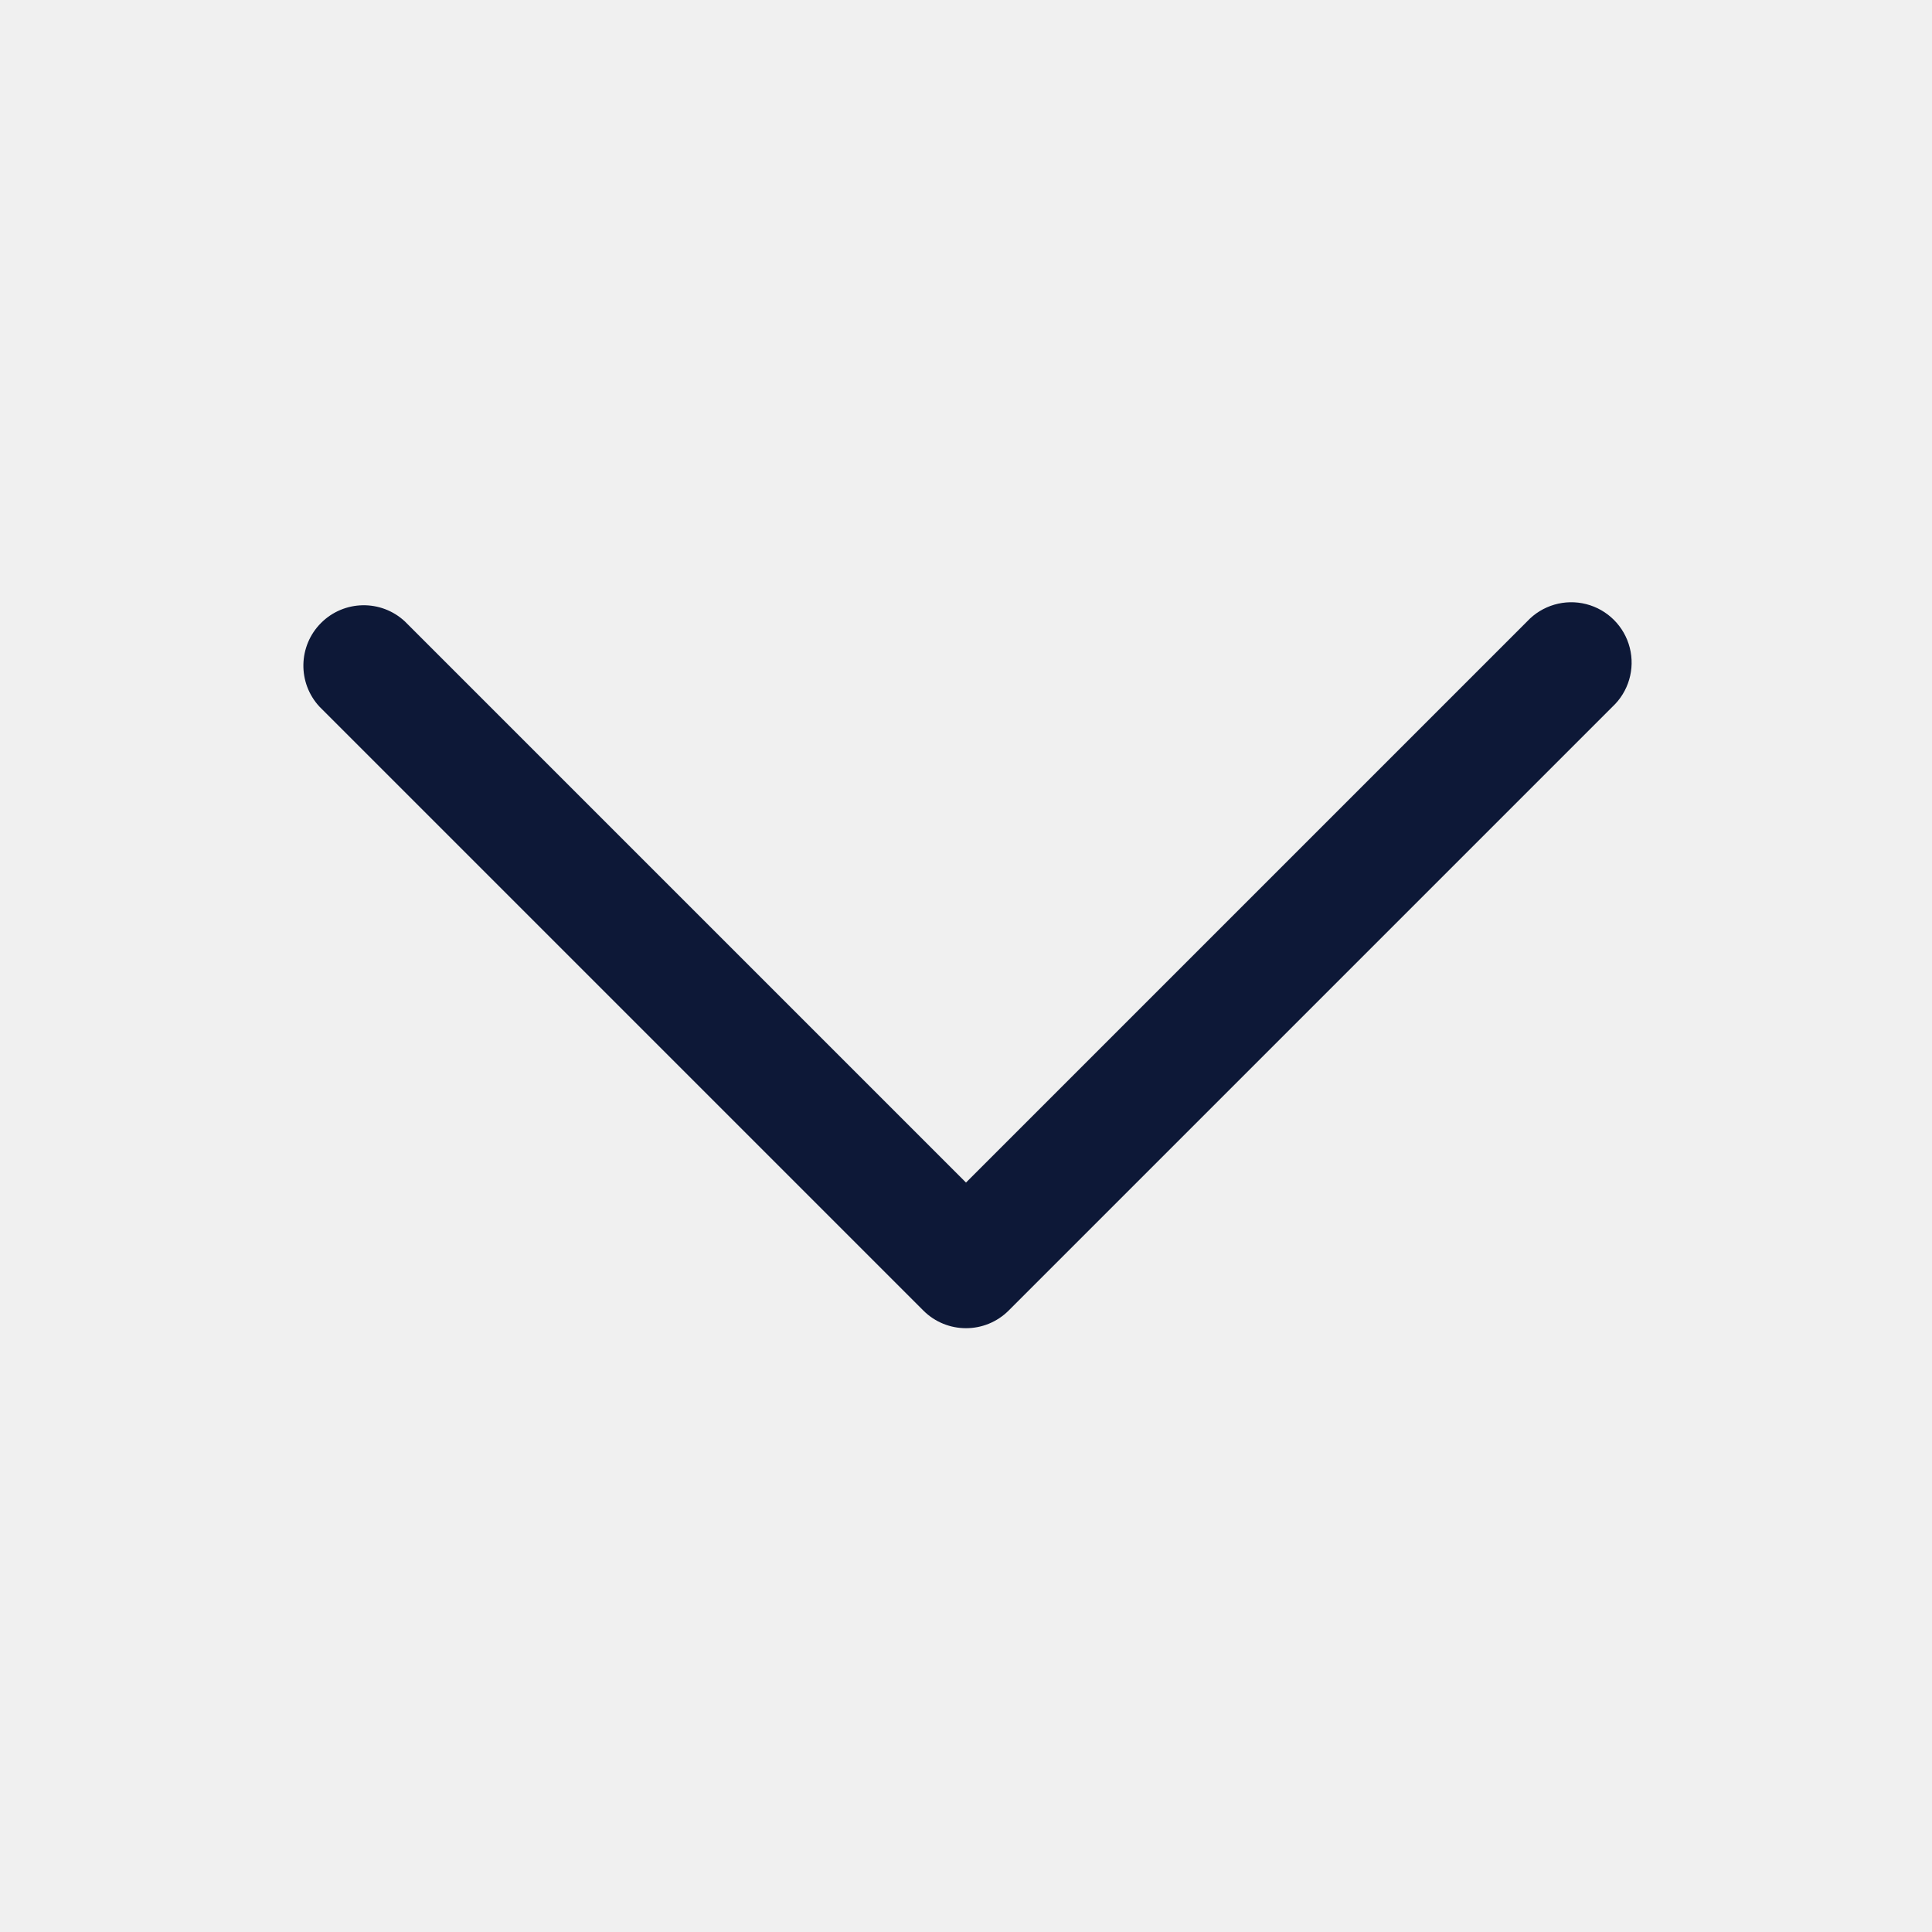
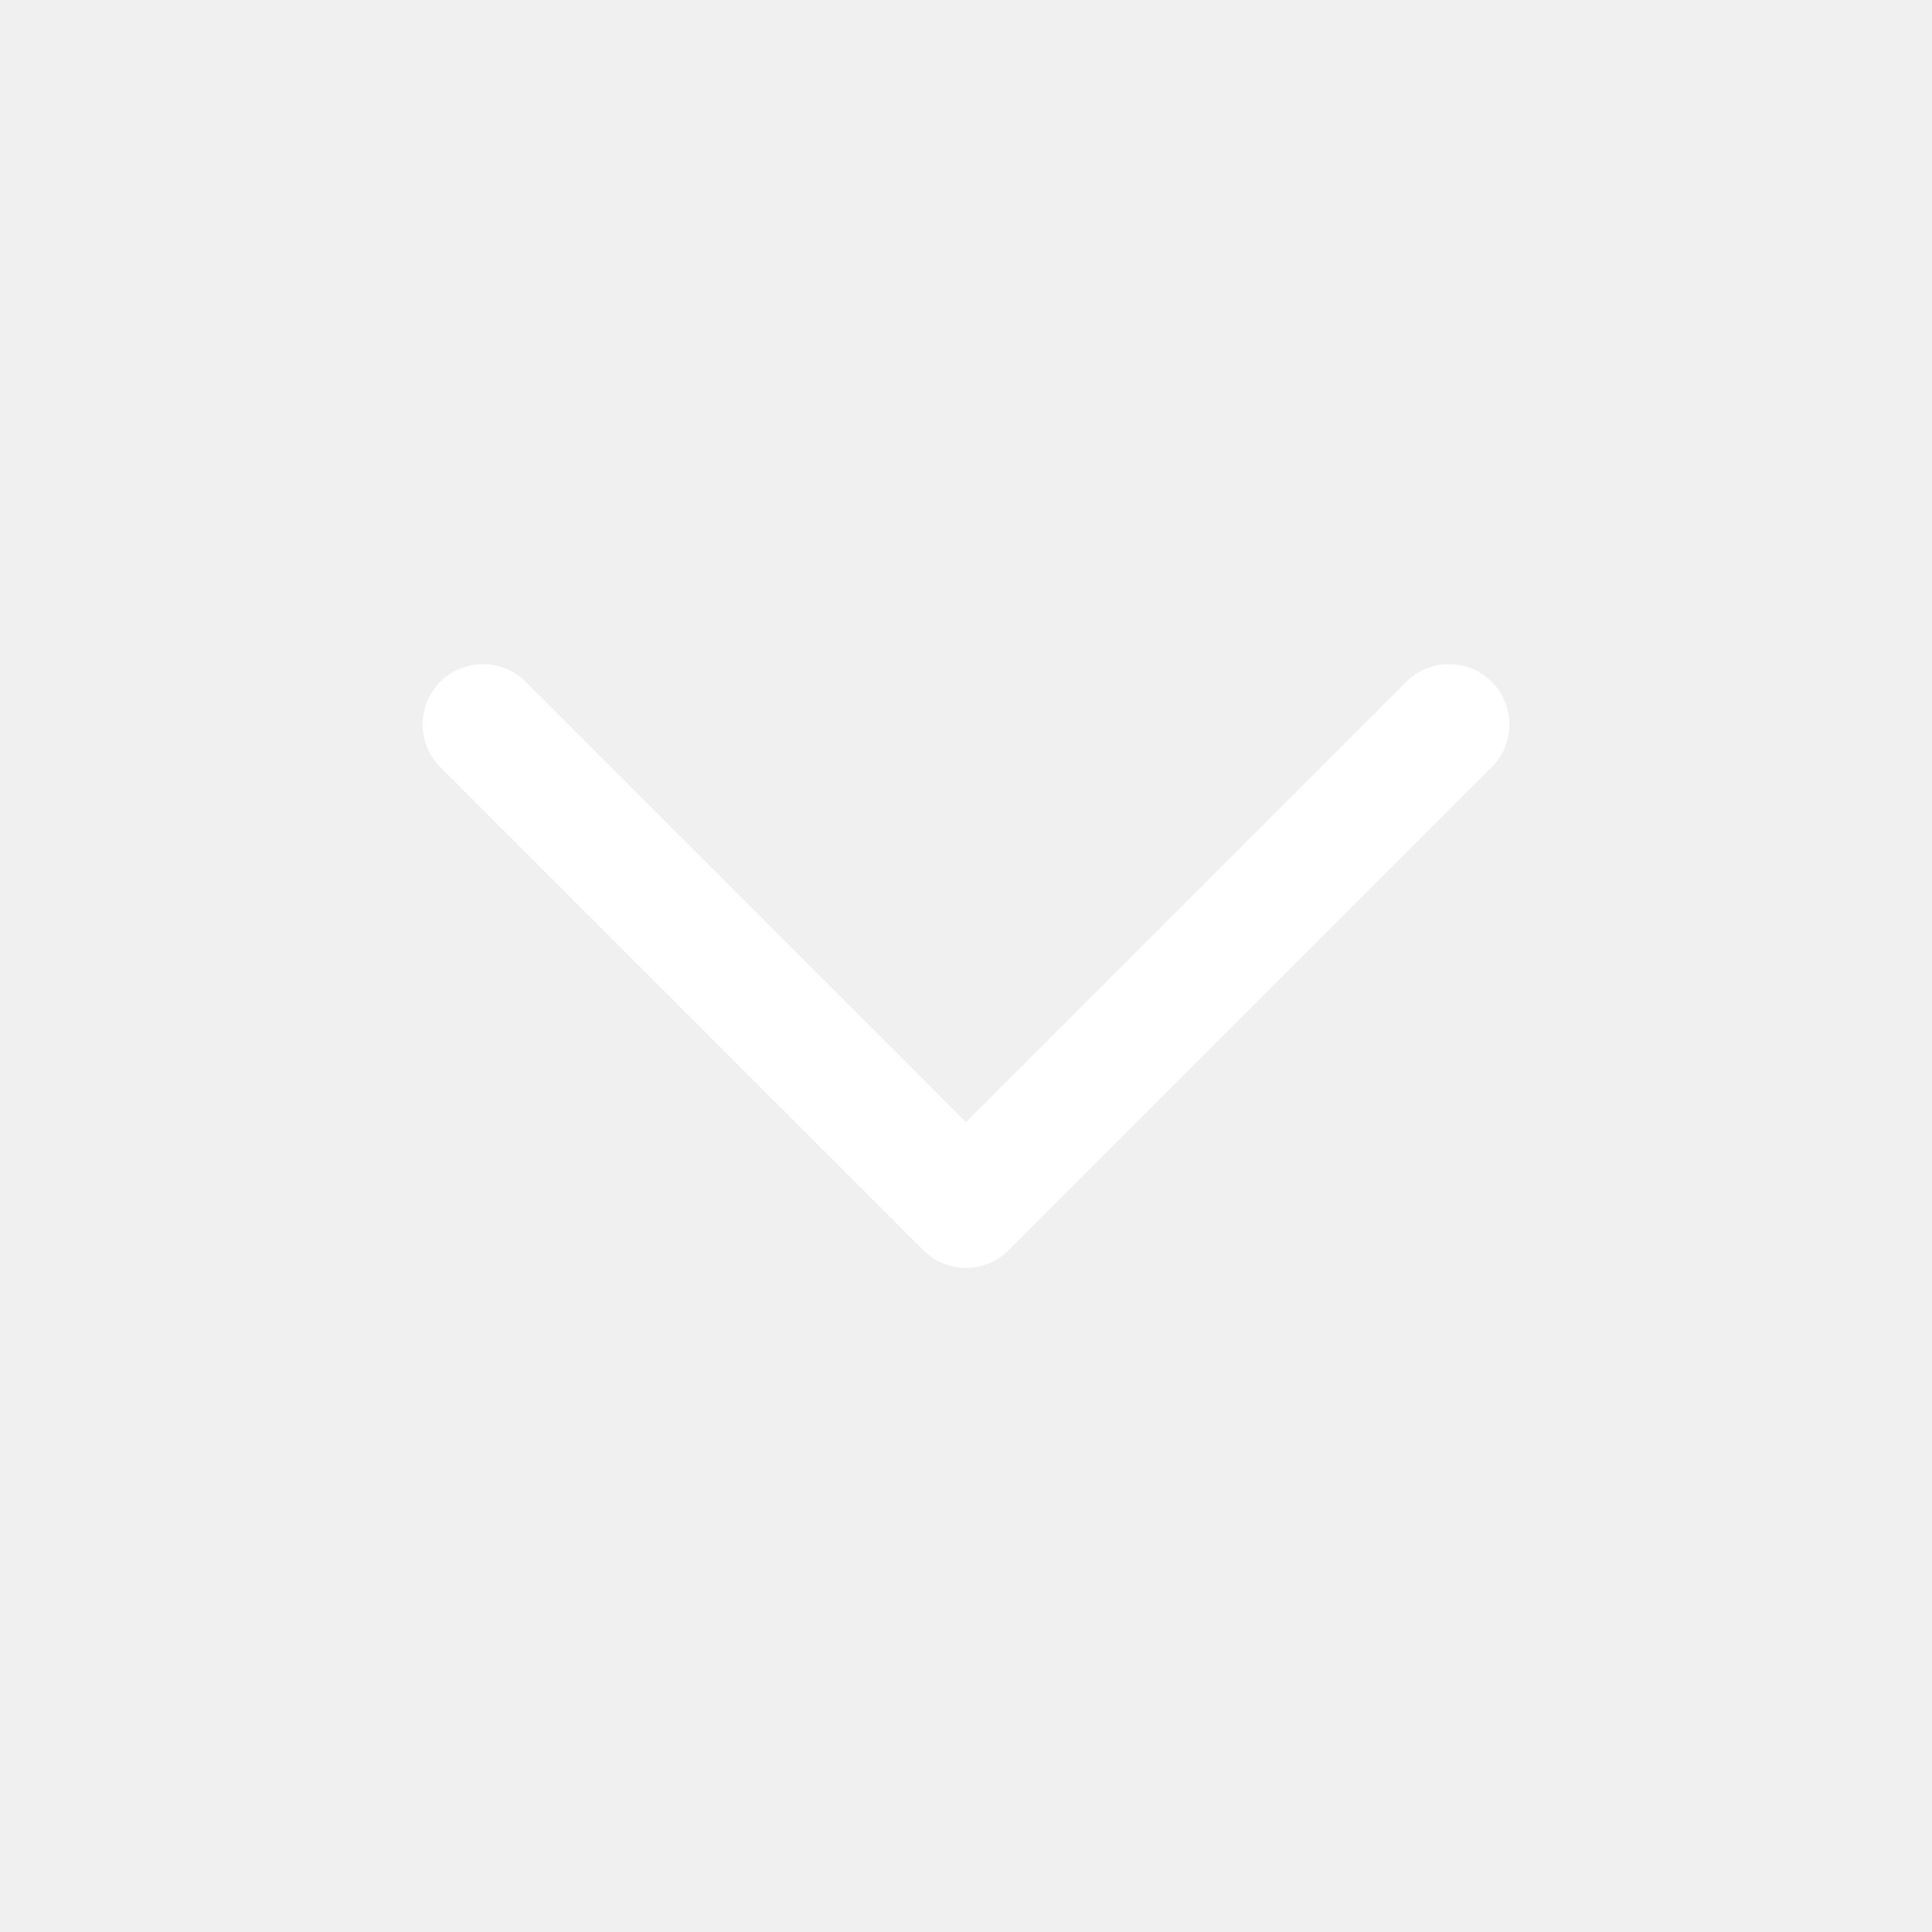
- <svg xmlns="http://www.w3.org/2000/svg" width="18" height="18" viewBox="0 0 24 24" fill="#0D1837">
-   <path fill-rule="evenodd" d="M12.53 16.28a.75.75 0 0 1-1.06 0l-7.5-7.5a.75.75 0 0 1 1.06-1.06L12 14.69l6.97-6.97a.75.75 0 1 1 1.06 1.06l-7.5 7.5Z" clip-rule="evenodd" />
+ <svg xmlns="http://www.w3.org/2000/svg" width="20" height="20" viewBox="0 0 24 24" fill="none" stroke="#FFFFFF" stroke-width="1.5" stroke-linecap="round" stroke-linejoin="round" class="lucide lucide-chevron-down">
+   <path d="m6 9 6 6 6-6" />
</svg>
